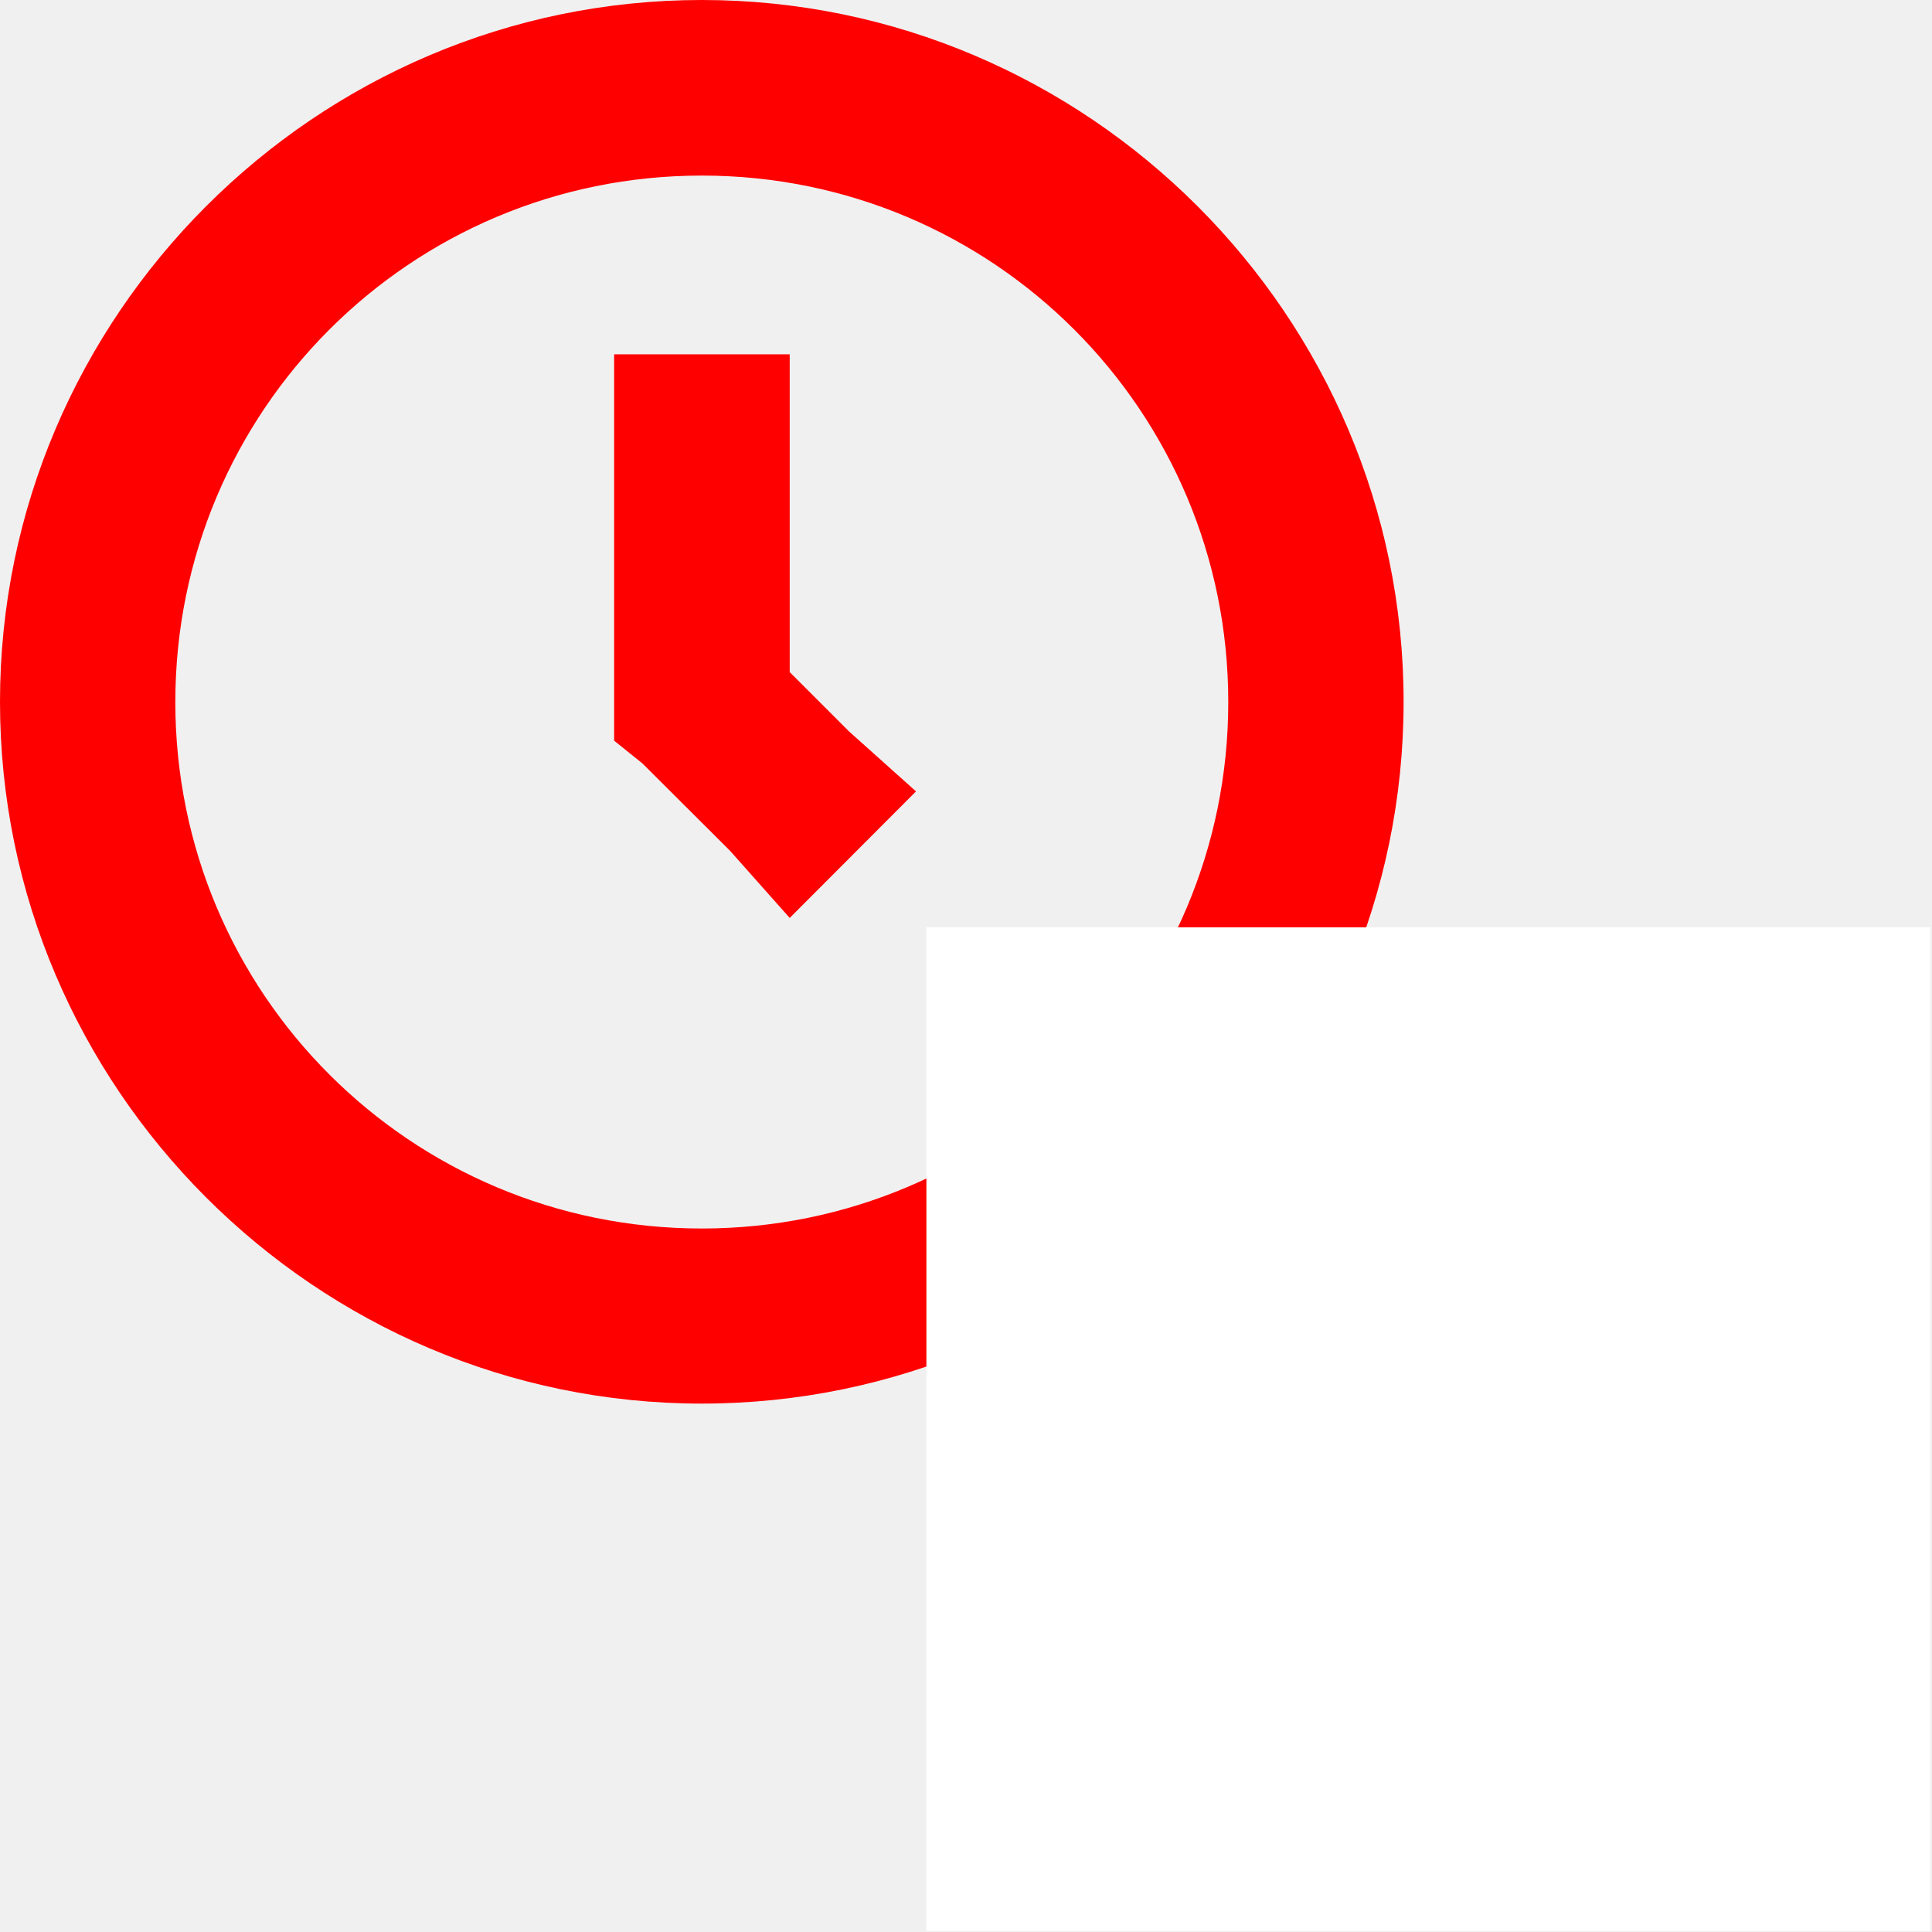
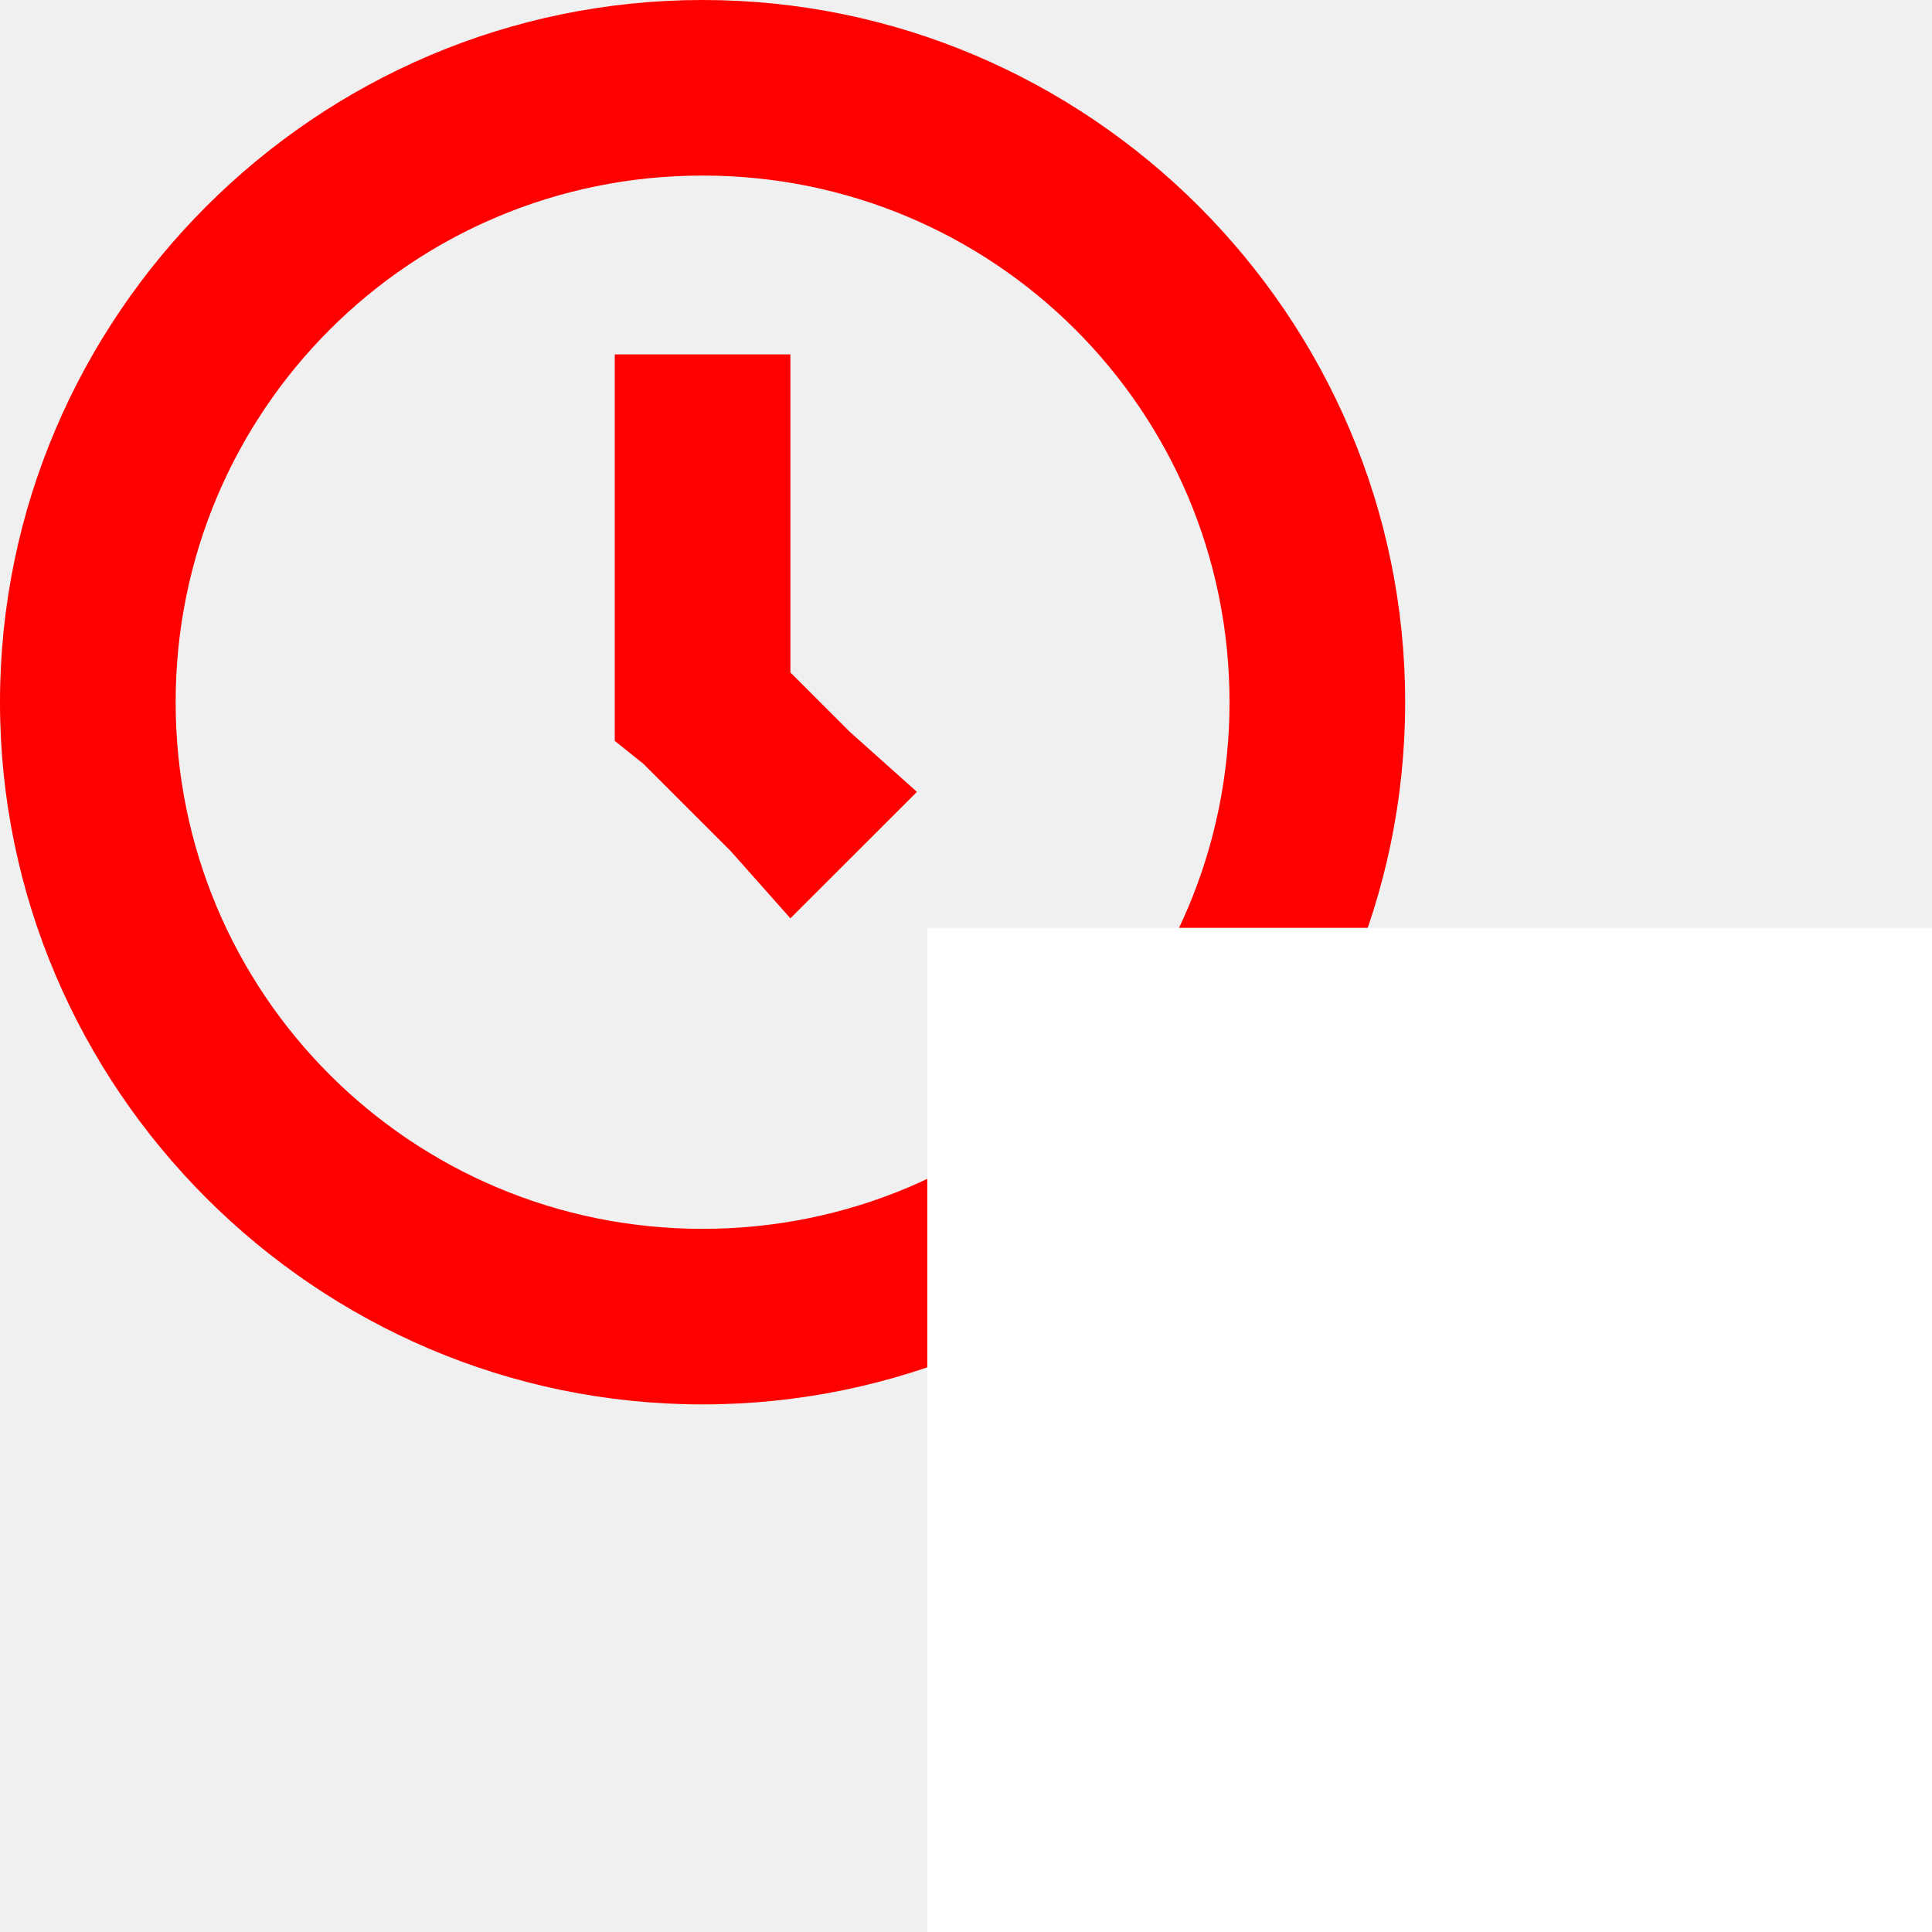
- <svg xmlns="http://www.w3.org/2000/svg" width="8" height="8" viewBox="0 0 8 8" id="svg2" version="1.1">
+ <svg xmlns="http://www.w3.org/2000/svg" width="256" height="256" viewBox="0 0 256 256" id="svg2" version="1.1">
  <defs id="defs8" />
-   <path id="path4" style="fill:#ff0000;fill-opacity:1" d="m 2.543,1.467 0,1.6 0.117,0.094 L 3.023,3.523 3.27,3.801 3.793,3.277 3.516,3.029 3.27,2.783 l 0,-1.316 -0.727,0 z M 2.906,0.727 c 1.206,0 2.18,0.974 2.18,2.18 0,1.206 -0.974,2.18 -2.18,2.18 -1.206,0 -2.18,-0.974 -2.18,-2.18 0,-1.206 0.974,-2.18 2.18,-2.18 z M 2.906,0 C 1.308,0 0,1.308 0,2.906 0,4.505 1.308,5.812 2.906,5.812 4.505,5.812 5.812,4.505 5.812,2.906 5.812,1.308 4.505,0 2.906,0 Z" />
-   <path d="m 3.836,3.84 0,4.156 4.156,0 0,-4.156 -4.156,0 z" id="path4177" style="fill:#ffffff" />
+   <path id="path4" style="fill:#ff0000;fill-opacity:1" d="m 81.459,46.96 0,51.212 3.754,3.001 11.637,11.631 7.883,8.879 16.767,-16.758 -8.884,-7.941 -7.883,-7.879 0,-42.145 -23.274,0 z m 11.637,-23.699 c 38.635,0 69.822,31.17 69.822,69.784 0,38.614 -31.187,69.784 -69.822,69.784 -38.635,0 -69.822,-31.17 -69.822,-69.784 0,-38.614 31.187,-69.784 69.822,-69.784 z M 93.096,0 C 41.893,0 0,41.87 0,93.045 c 0,51.175 41.893,93.045 93.096,93.045 51.203,0 93.096,-41.87 93.096,-93.045 C 186.192,41.87 144.299,0 93.096,0 Z" />
+   <path d="m 122.87,122.944 0,133.056 133.13,0 0,-133.056 -133.13,0 z" id="path4177" style="fill:#ffffff" />
</svg>
